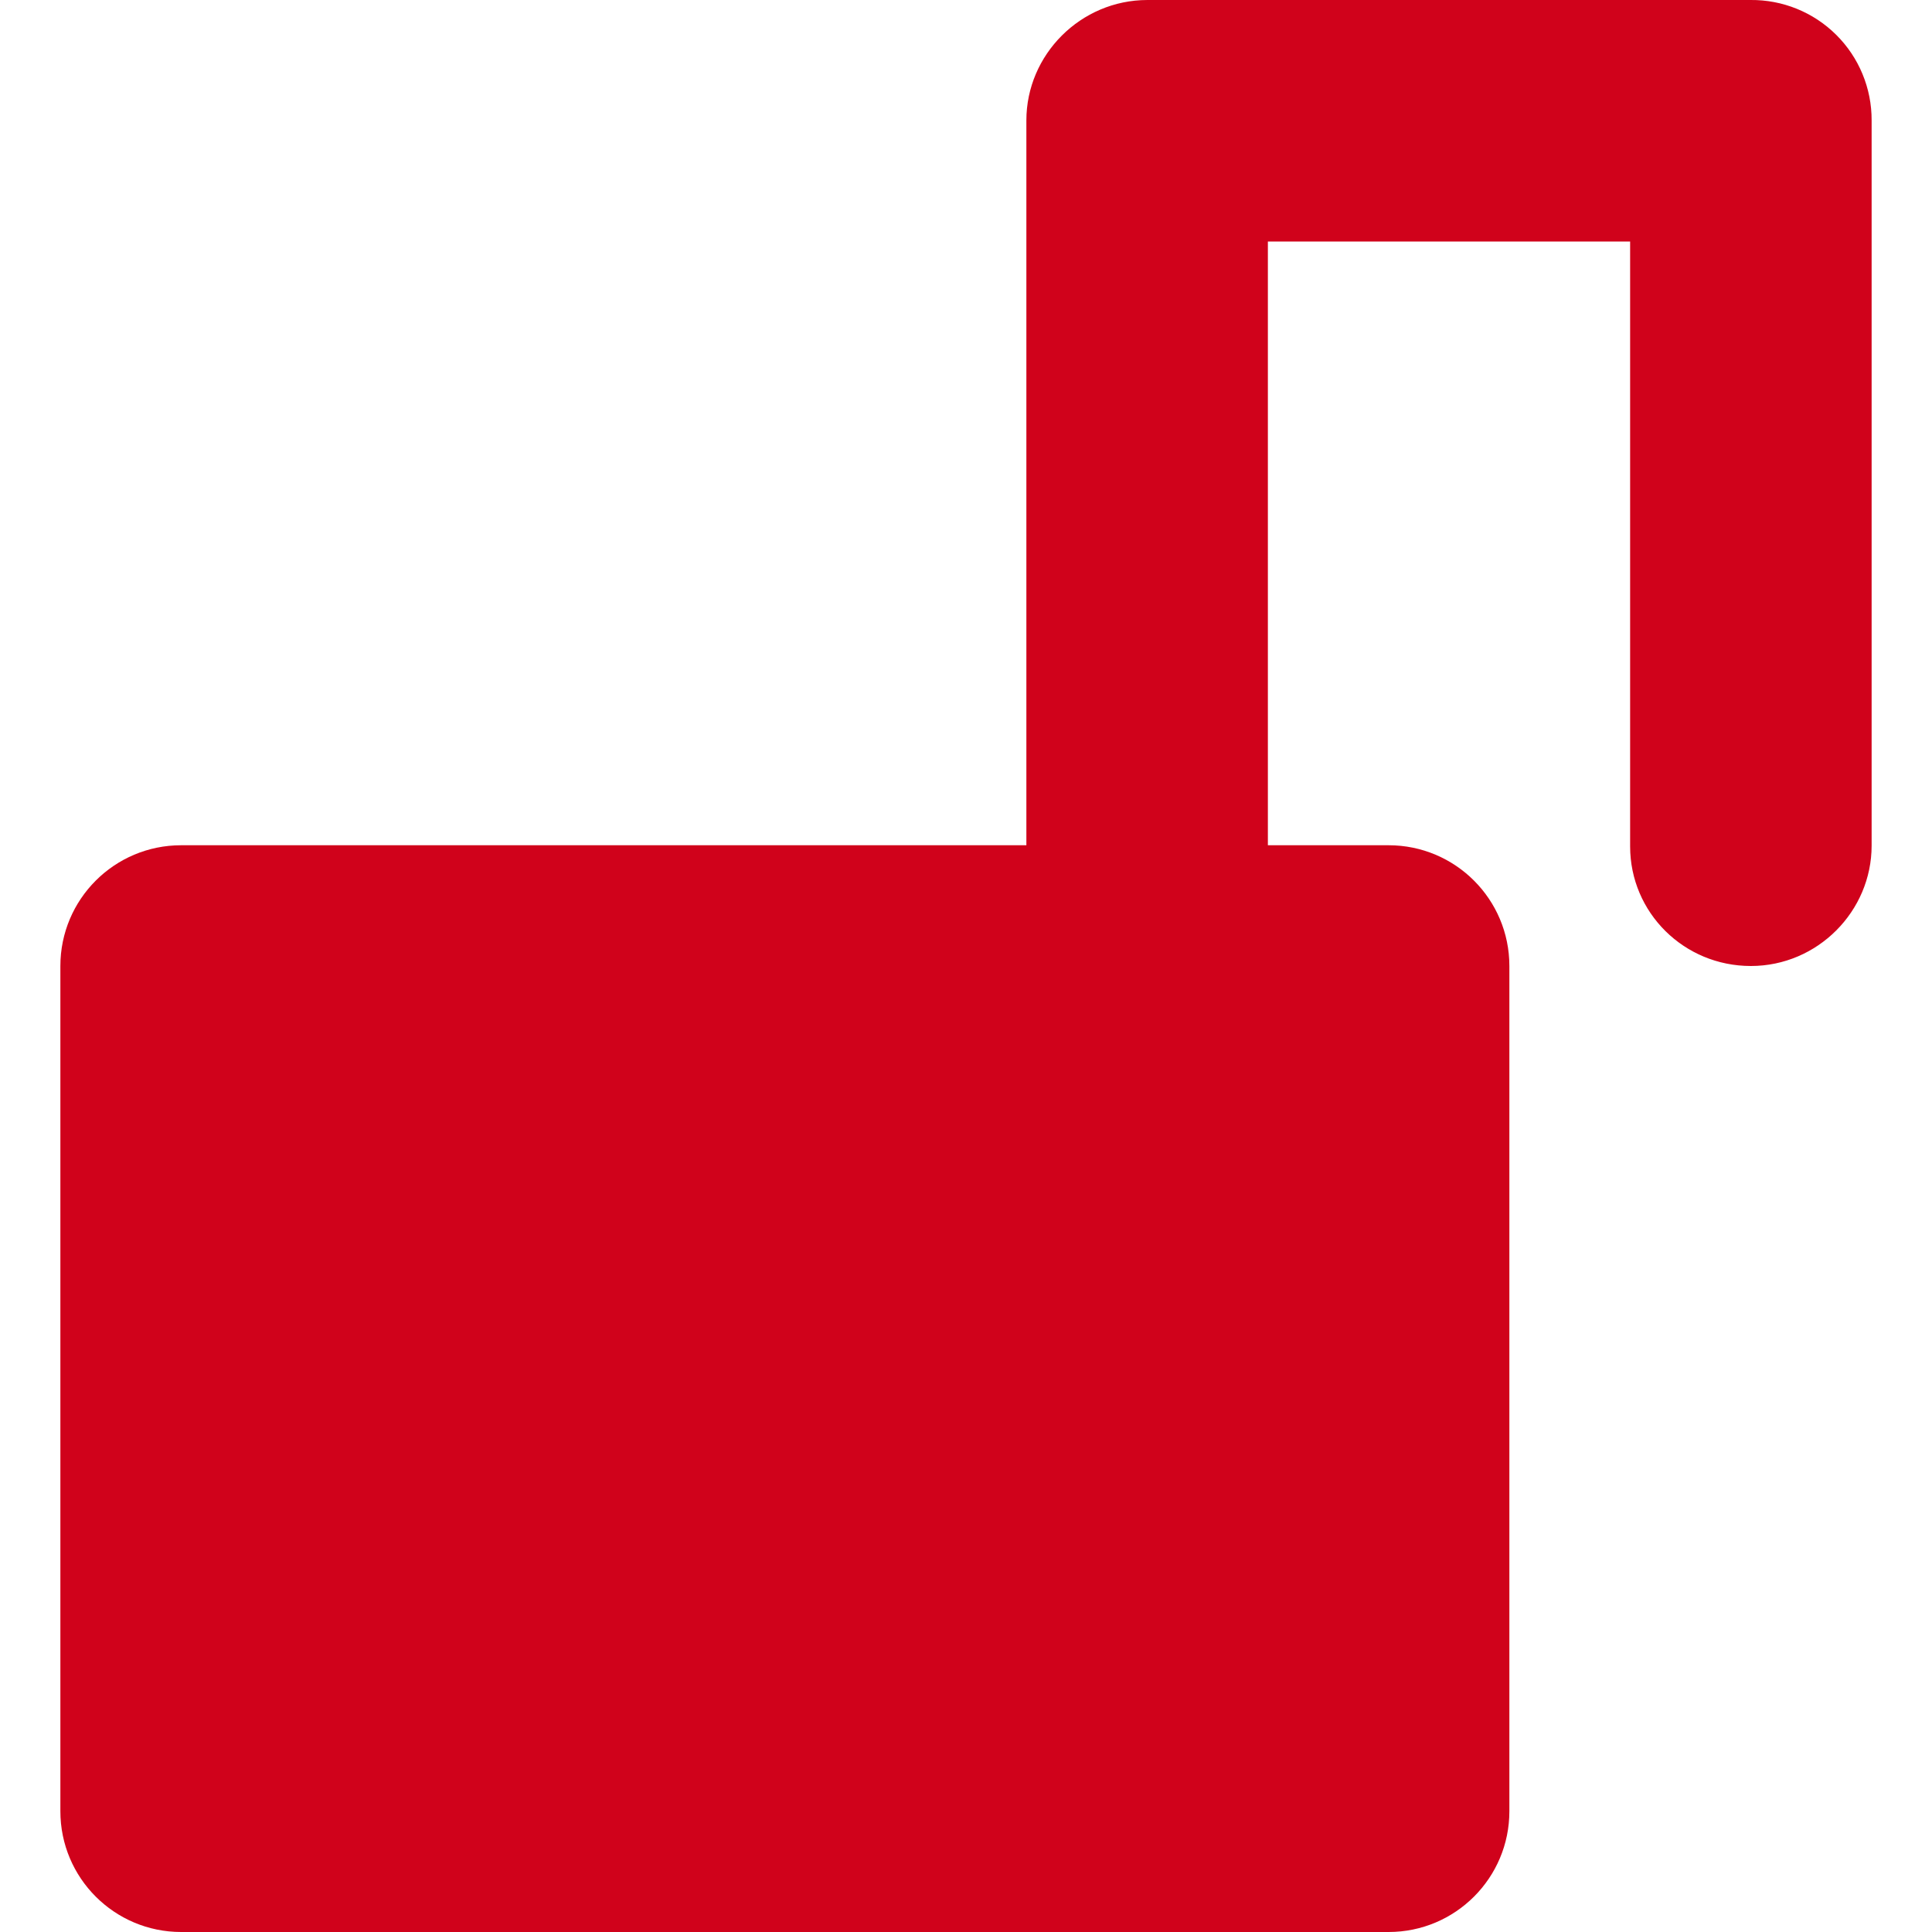
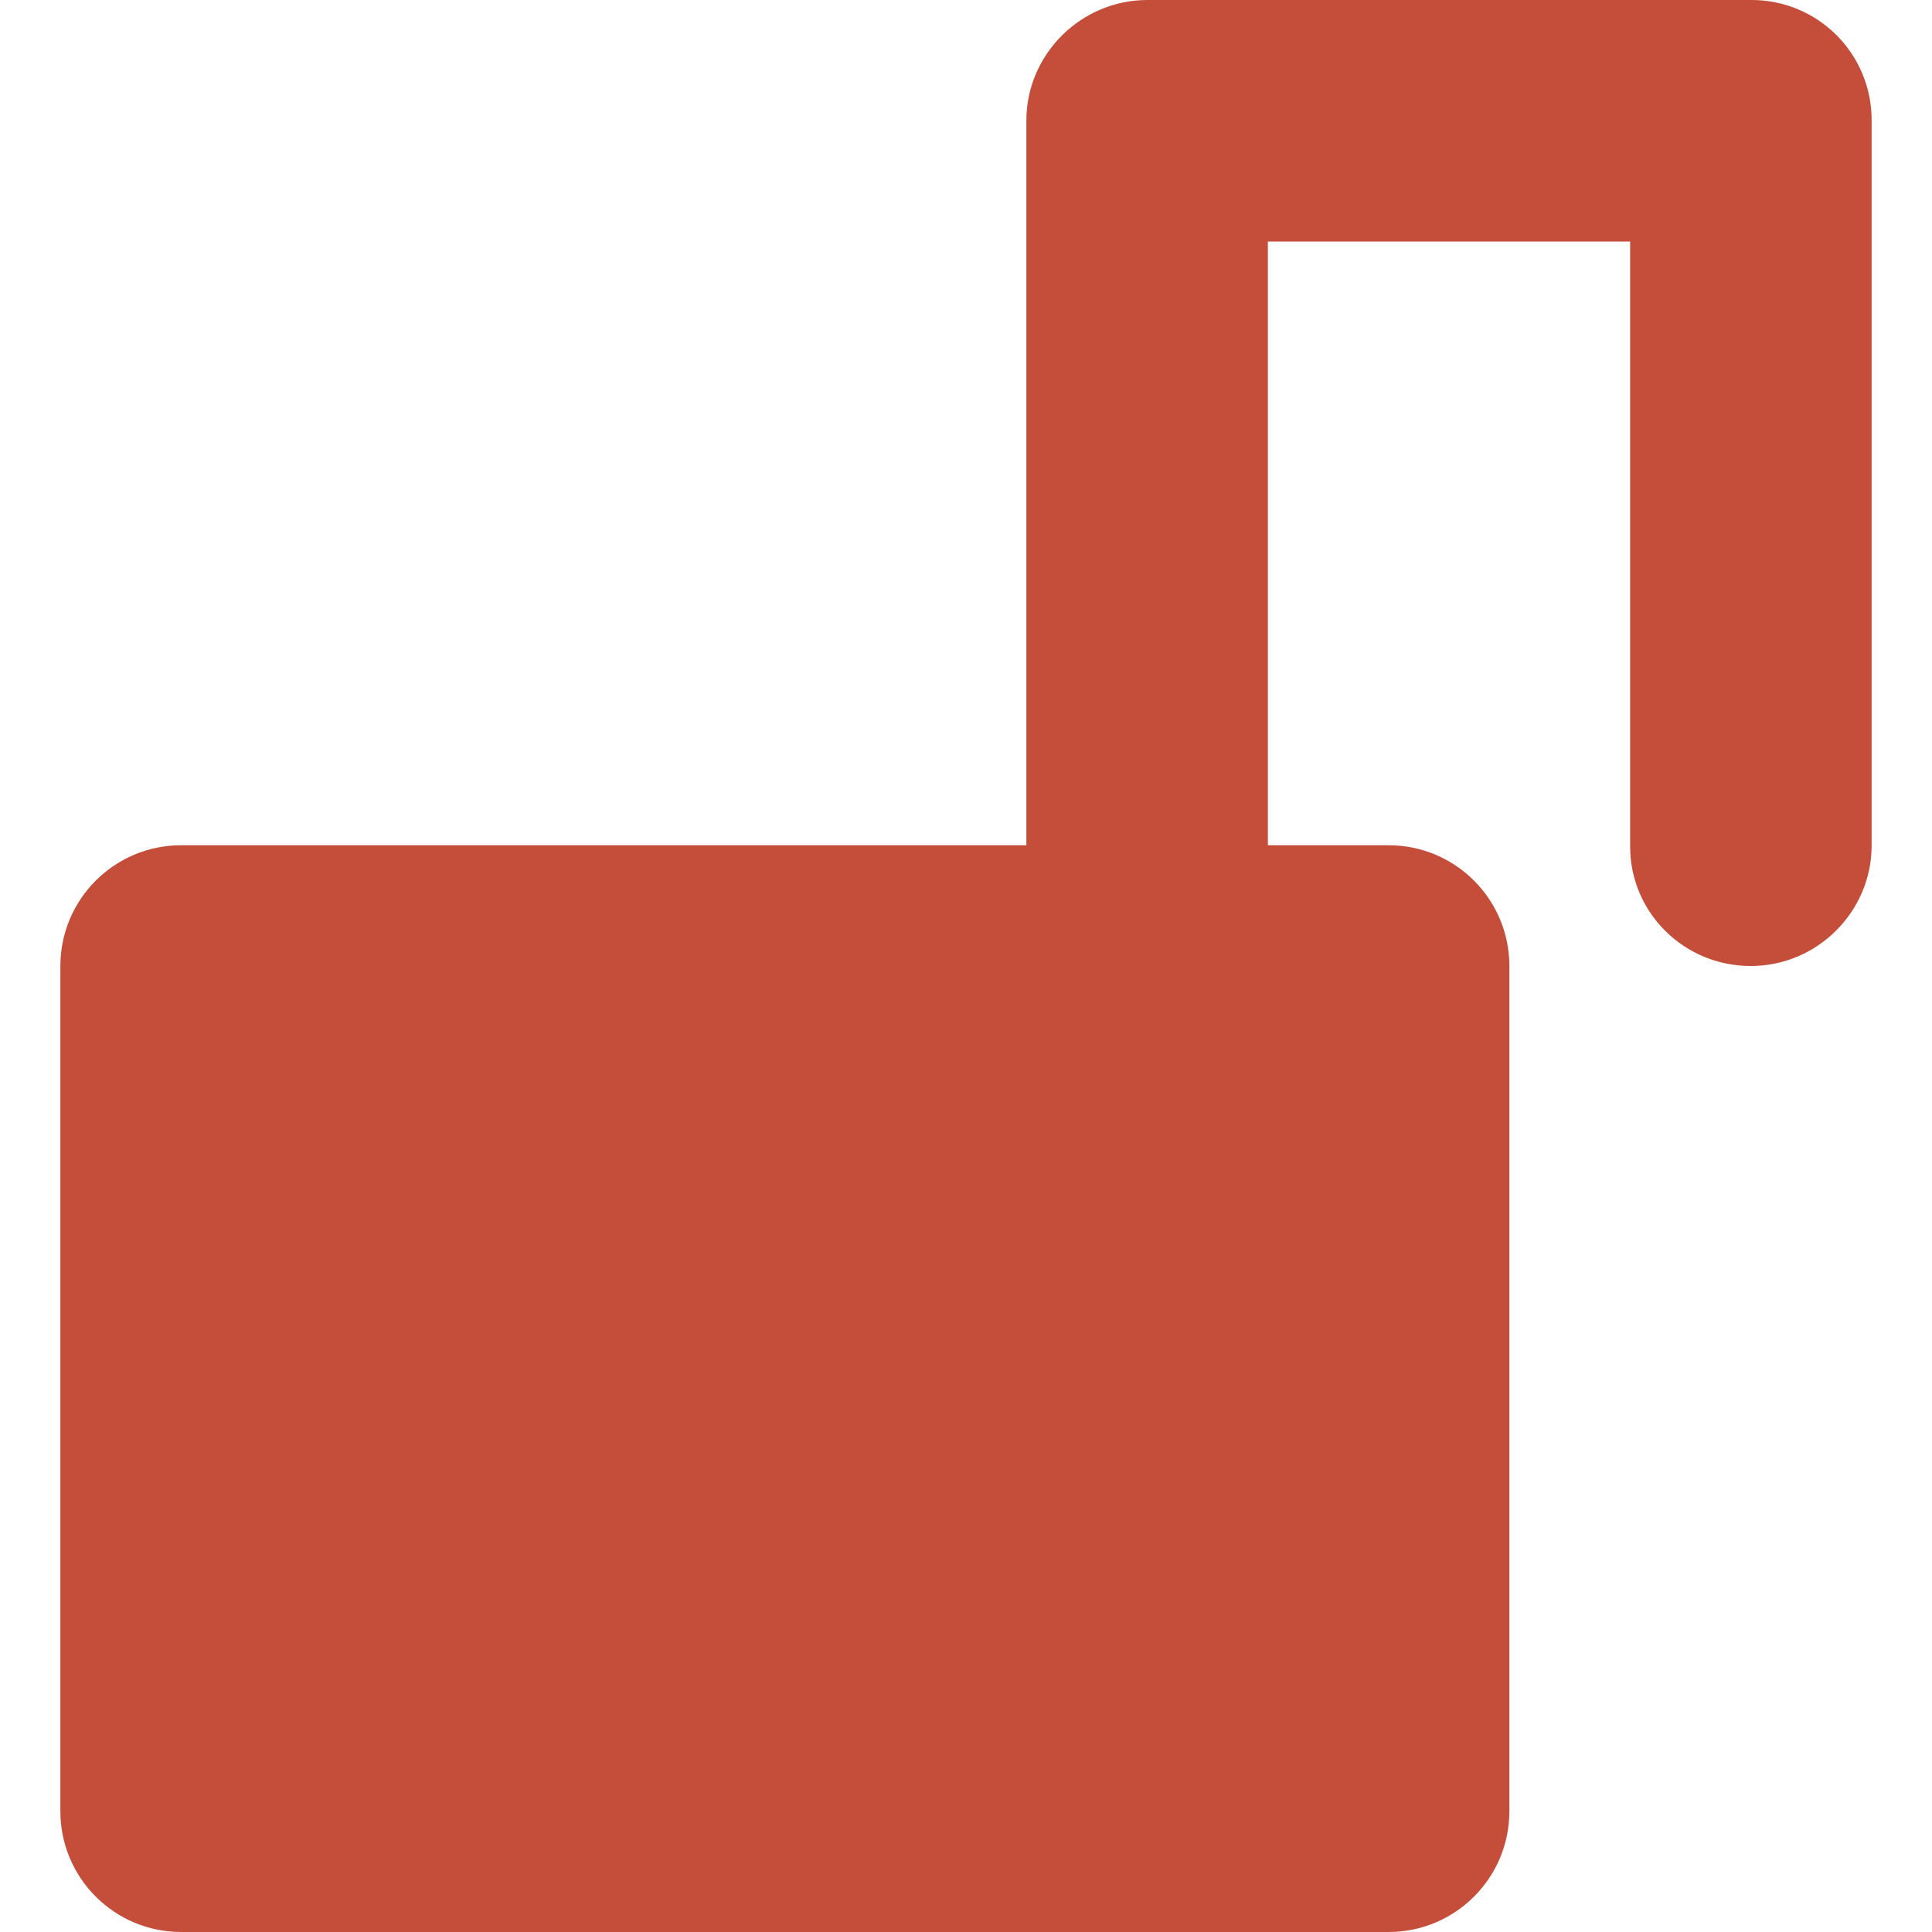
<svg xmlns="http://www.w3.org/2000/svg" width="16" height="16" viewBox="0 0 16 16">
-   <g fill="#D0021B" fill-rule="evenodd">
+   <g fill="#C44E3A" fill-rule="evenodd">
    <rect width="12" height="9" x=".5" y="7" rx="1" />
    <path d="M13.5 7.01c0 .546.444.99 1 .99.552 0 1-.453 1-.997V.997A.993.993 0 0 0 14.497 0H9.503C8.949 0 8.5.453 8.5.997v6.006a1 1 0 0 0 2 .006V2h3v5.01z" />
  </g>
</svg>
